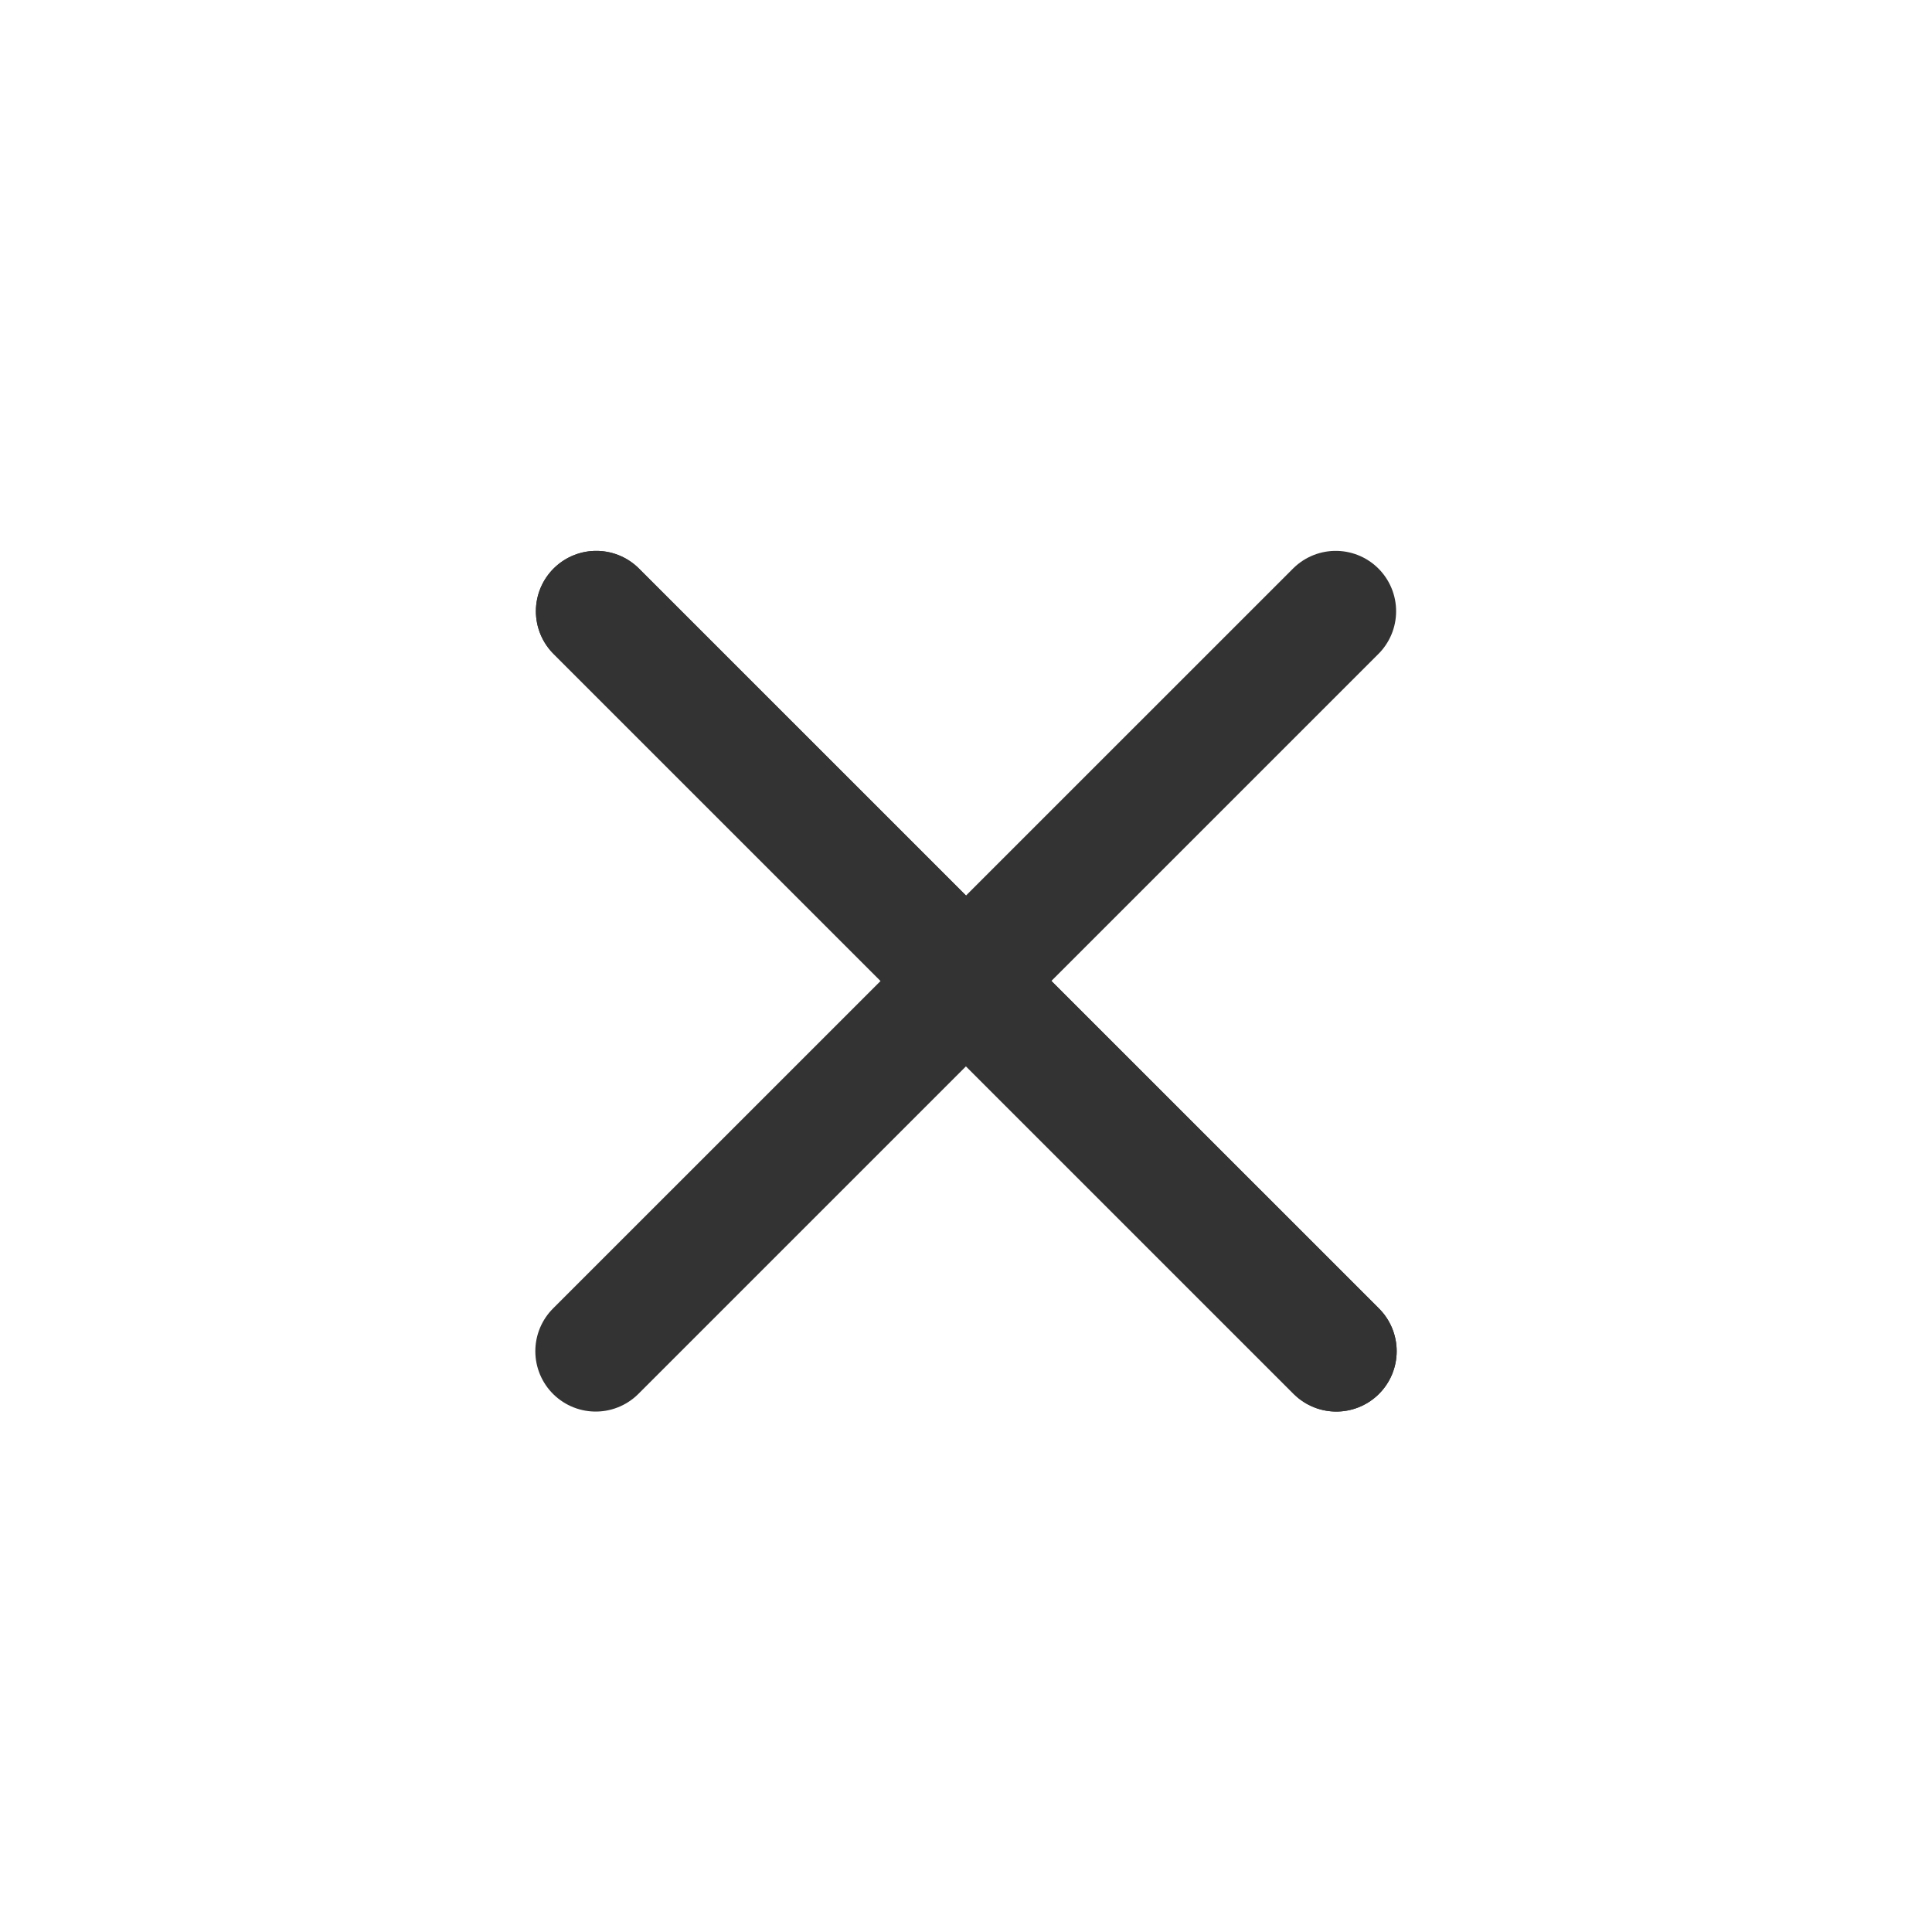
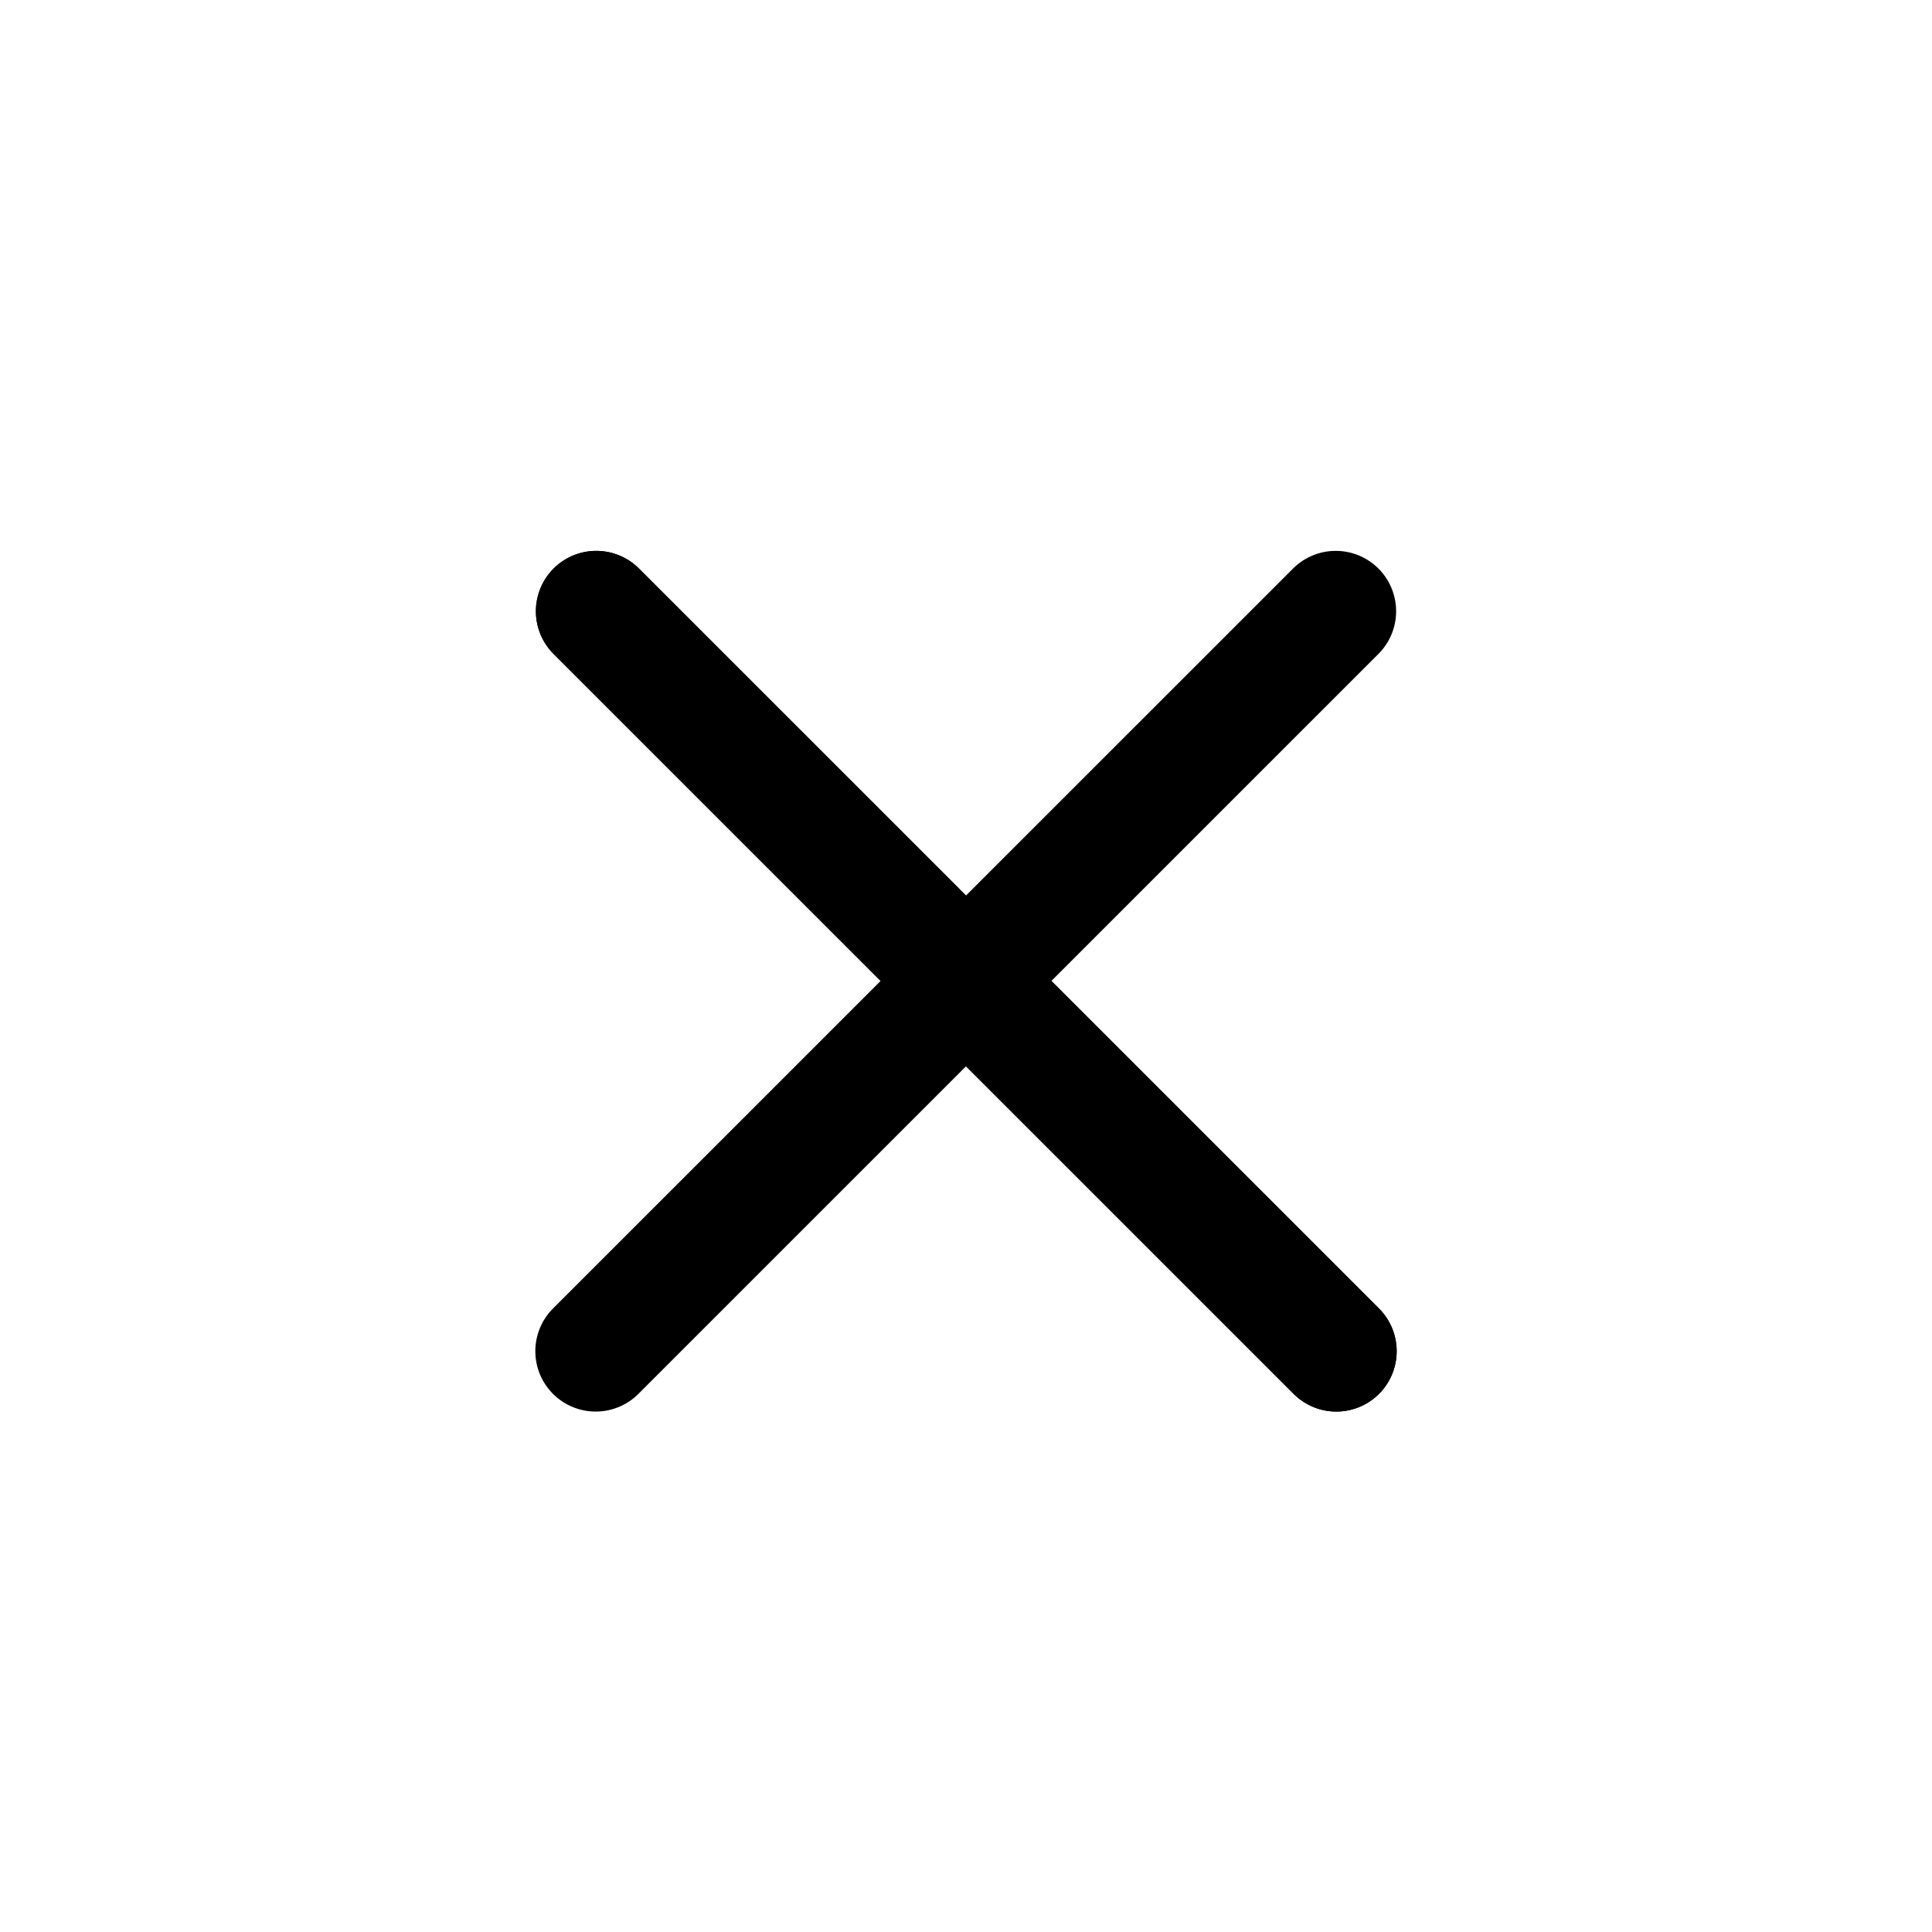
<svg xmlns="http://www.w3.org/2000/svg" width="24" height="24" viewBox="0 0 24 24" fill="none">
-   <path d="M16.593 7.593L7.4 16.785" stroke="#333333" stroke-width="1.5" stroke-linecap="round" />
-   <path d="M16.6 16.785L7.407 7.593" stroke="#333333" stroke-width="1.5" stroke-linecap="round" />
-   <path d="M16.6 16.785L7.407 7.593" stroke="#333333" stroke-width="1.5" stroke-linecap="round" />
+   <path d="M16.593 7.593L7.4 16.785" stroke="currentColor" stroke-width="1.5" stroke-linecap="round" />
+   <path d="M16.6 16.785L7.407 7.593" stroke="currentColor" stroke-width="1.5" stroke-linecap="round" />
+   <path d="M16.6 16.785L7.407 7.593" stroke="currentColor" stroke-width="1.5" stroke-linecap="round" />
</svg>
